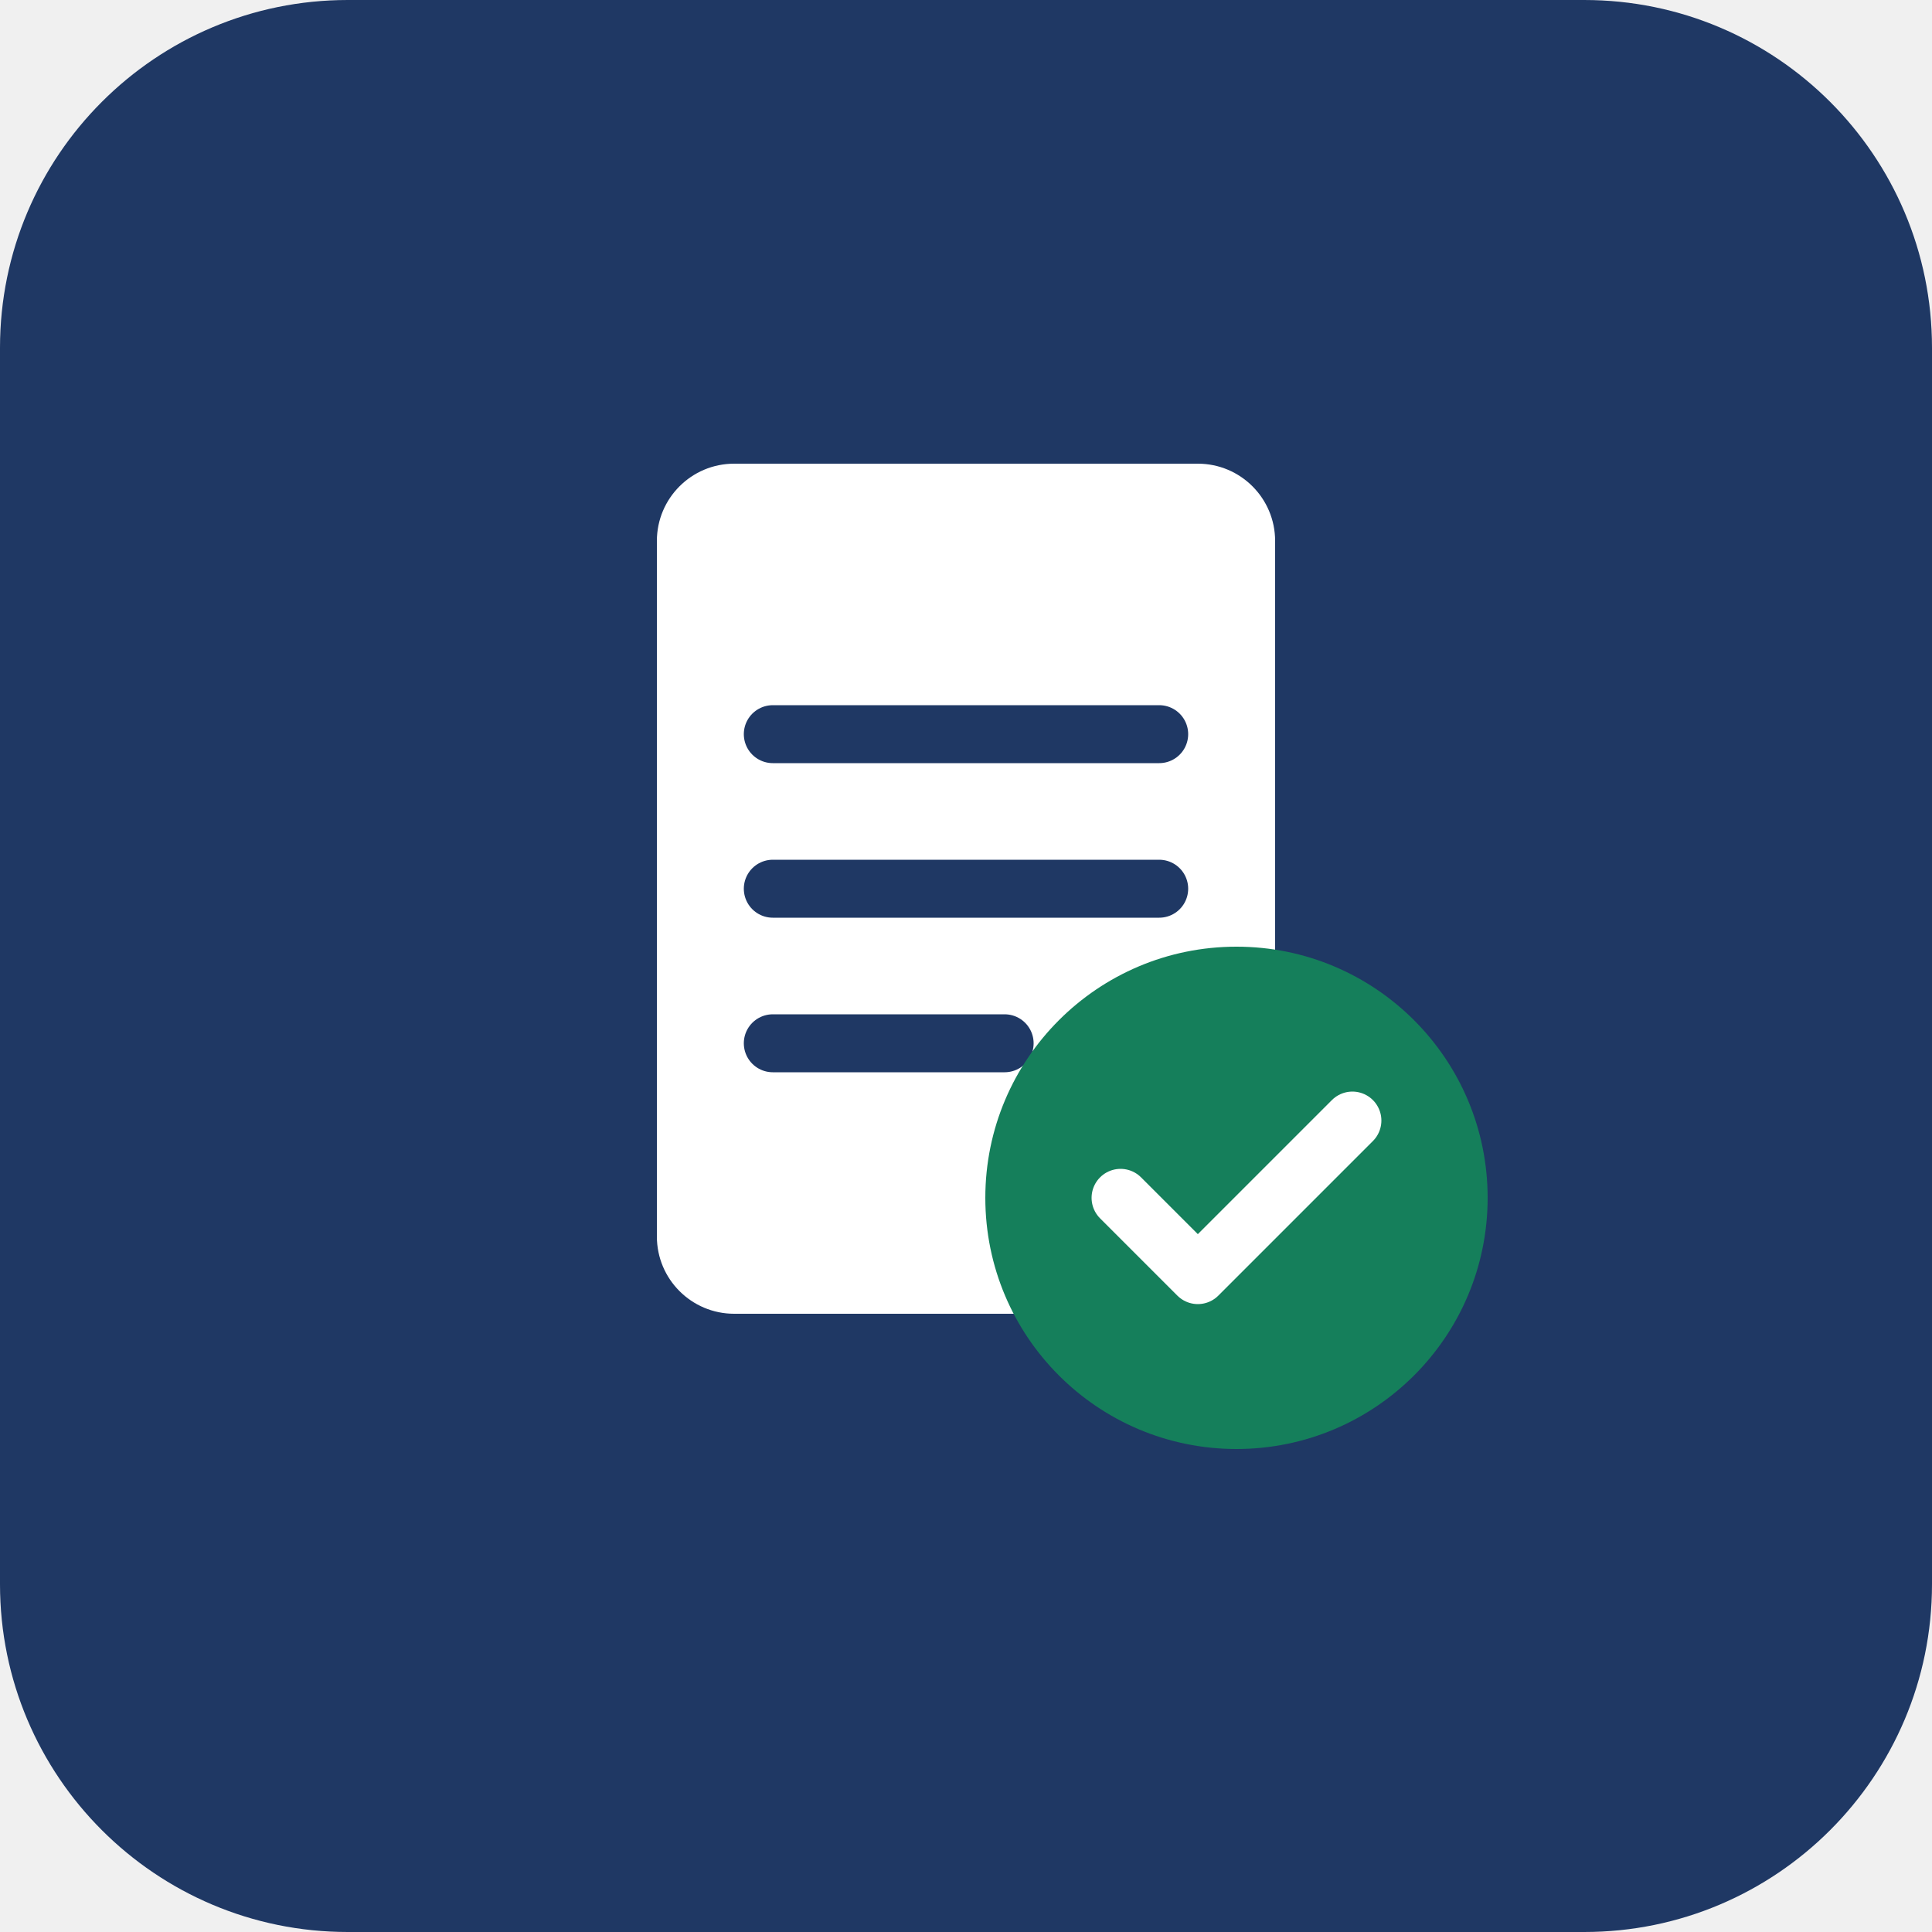
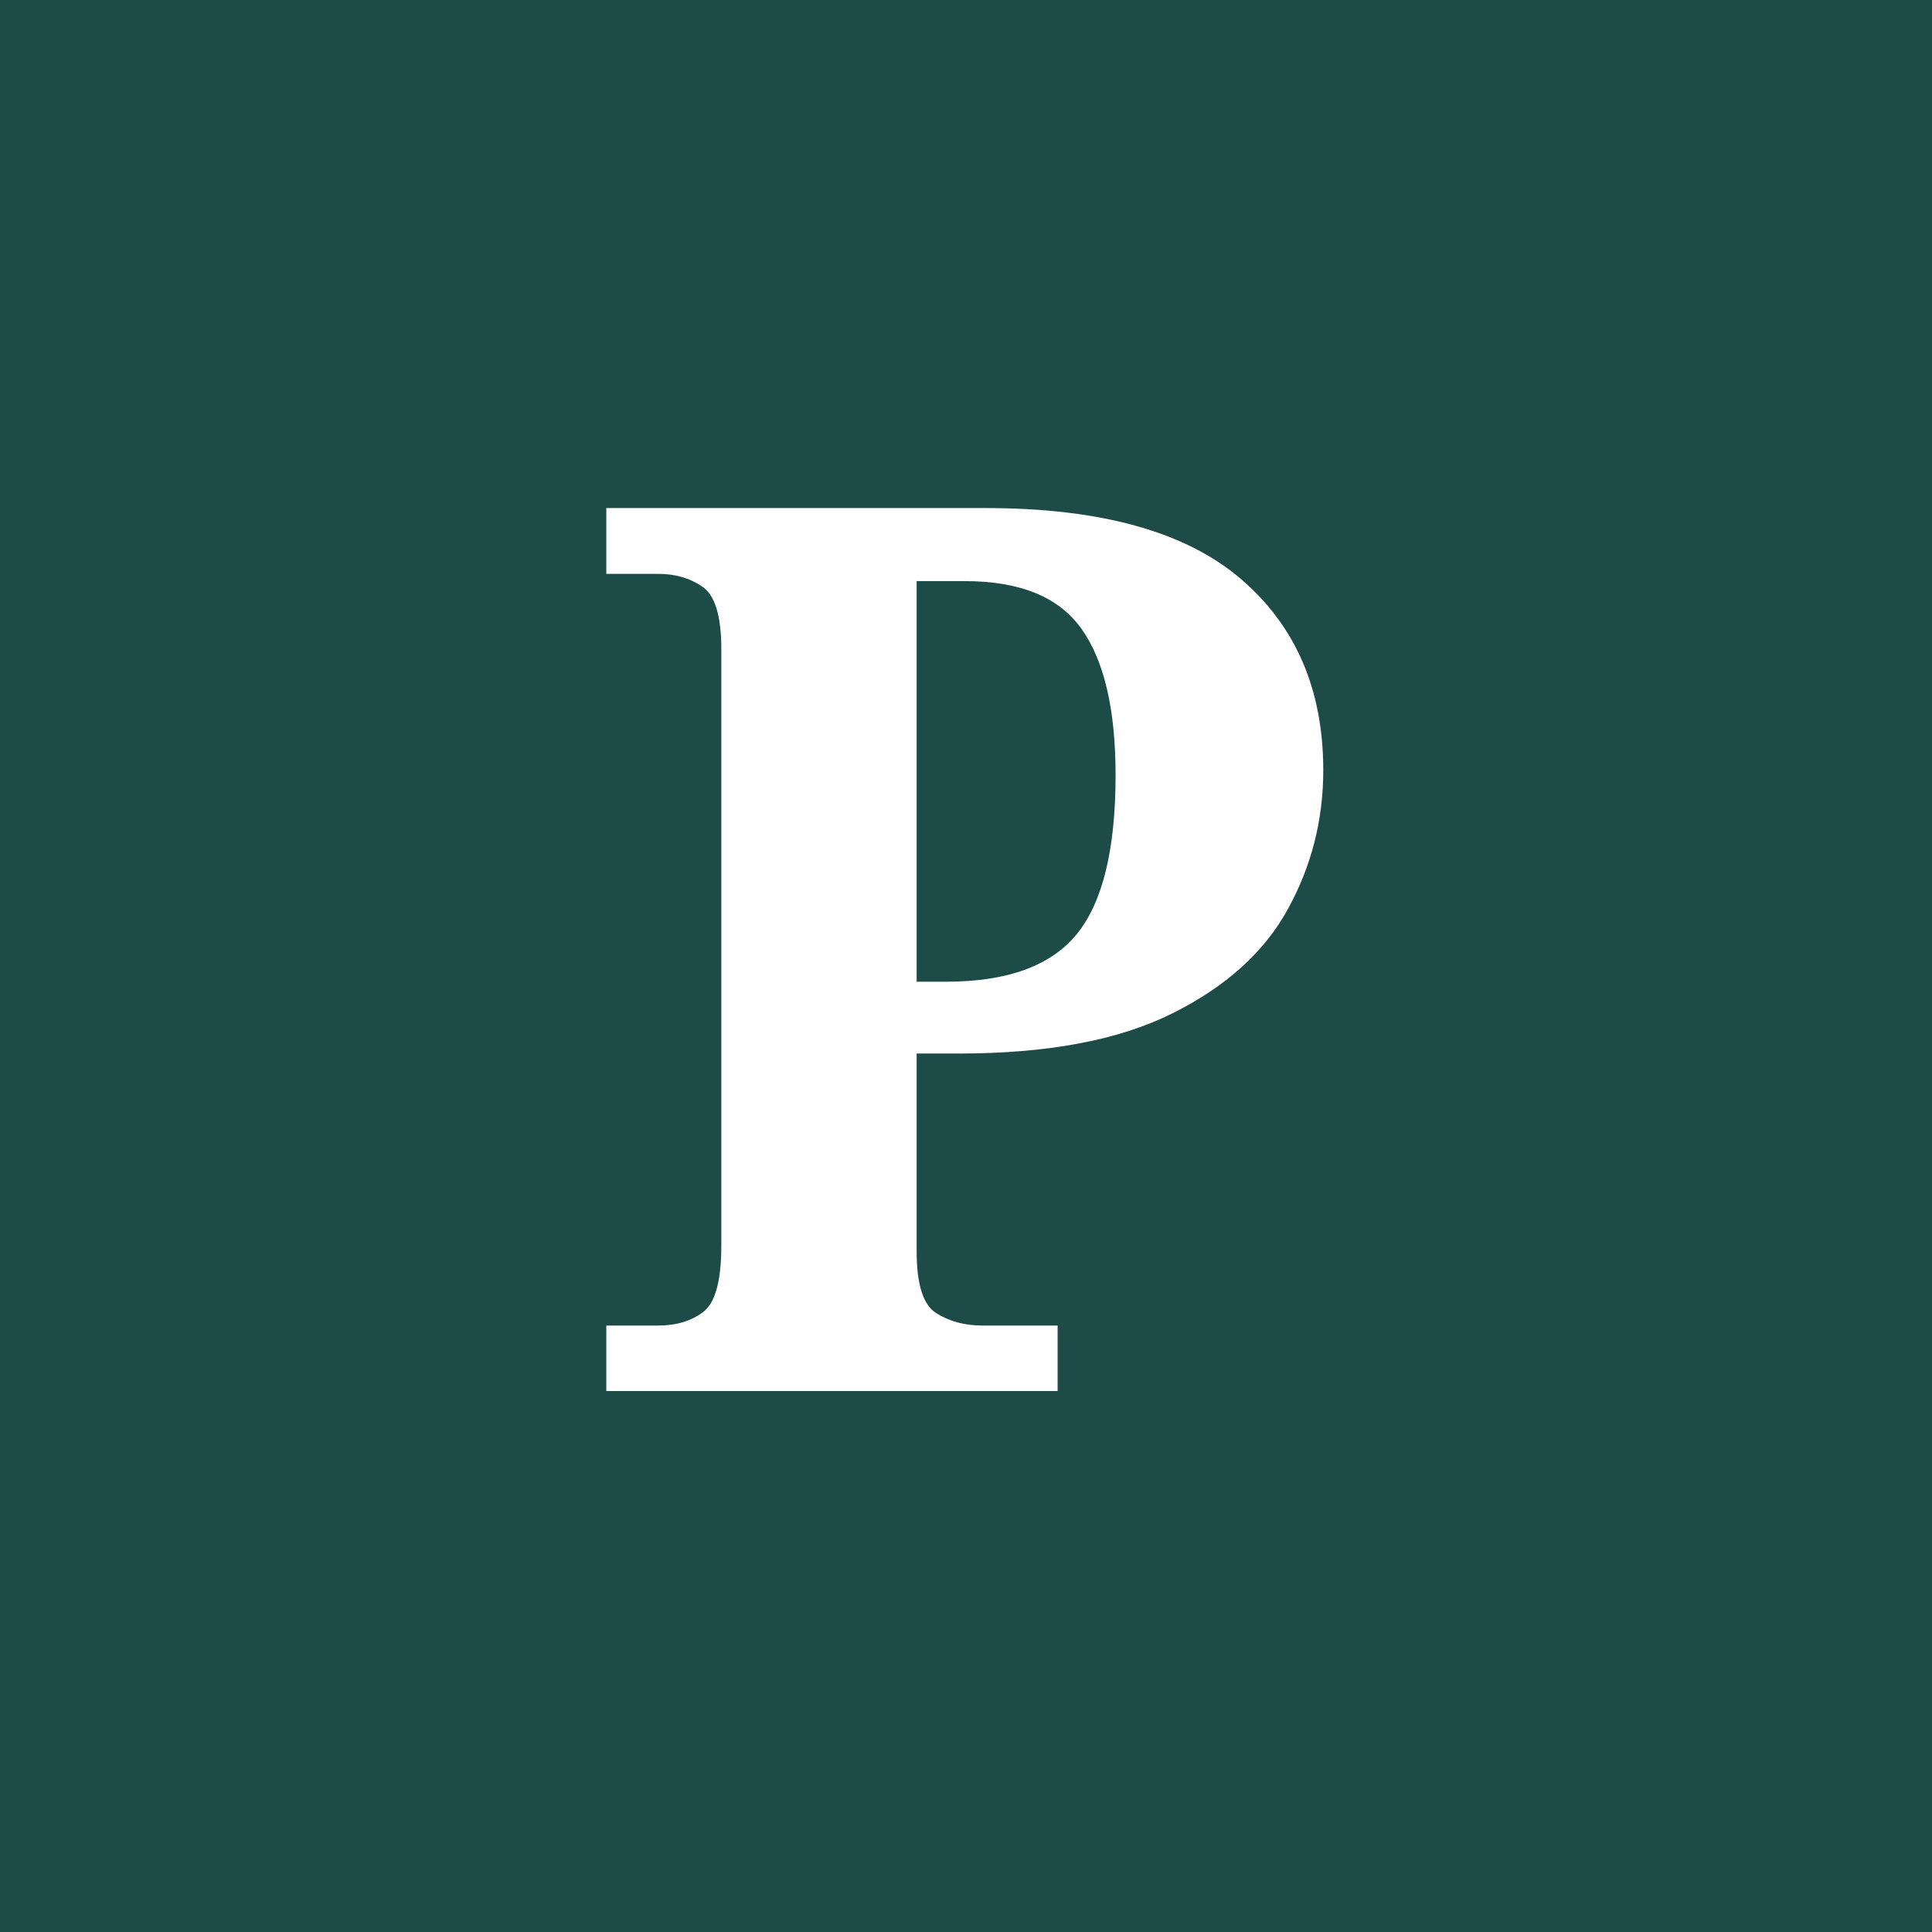
<svg xmlns="http://www.w3.org/2000/svg" viewBox="0 0 100 100">
-   <rect width="100" height="100" rx="18" fill="#1F3864" />
-   <rect x="34" y="24" width="32" height="44" rx="4" fill="#fff" />
-   <path d="M40 38h20M40 46h20M40 54h12" stroke="#1F3864" stroke-width="3" stroke-linecap="round" />
-   <circle cx="64" cy="62" r="13" fill="#157f5b" />
-   <path d="M58 62l4 4 8-8" stroke="#fff" stroke-width="3" stroke-linecap="round" stroke-linejoin="round" fill="none" />
+   <rect width="100" height="100" fill="#1d4b47" />
+   <text x="50" y="72" text-anchor="middle" font-family="Georgia, serif" font-size="64" font-weight="700" fill="#ffffff">P</text>
</svg>
